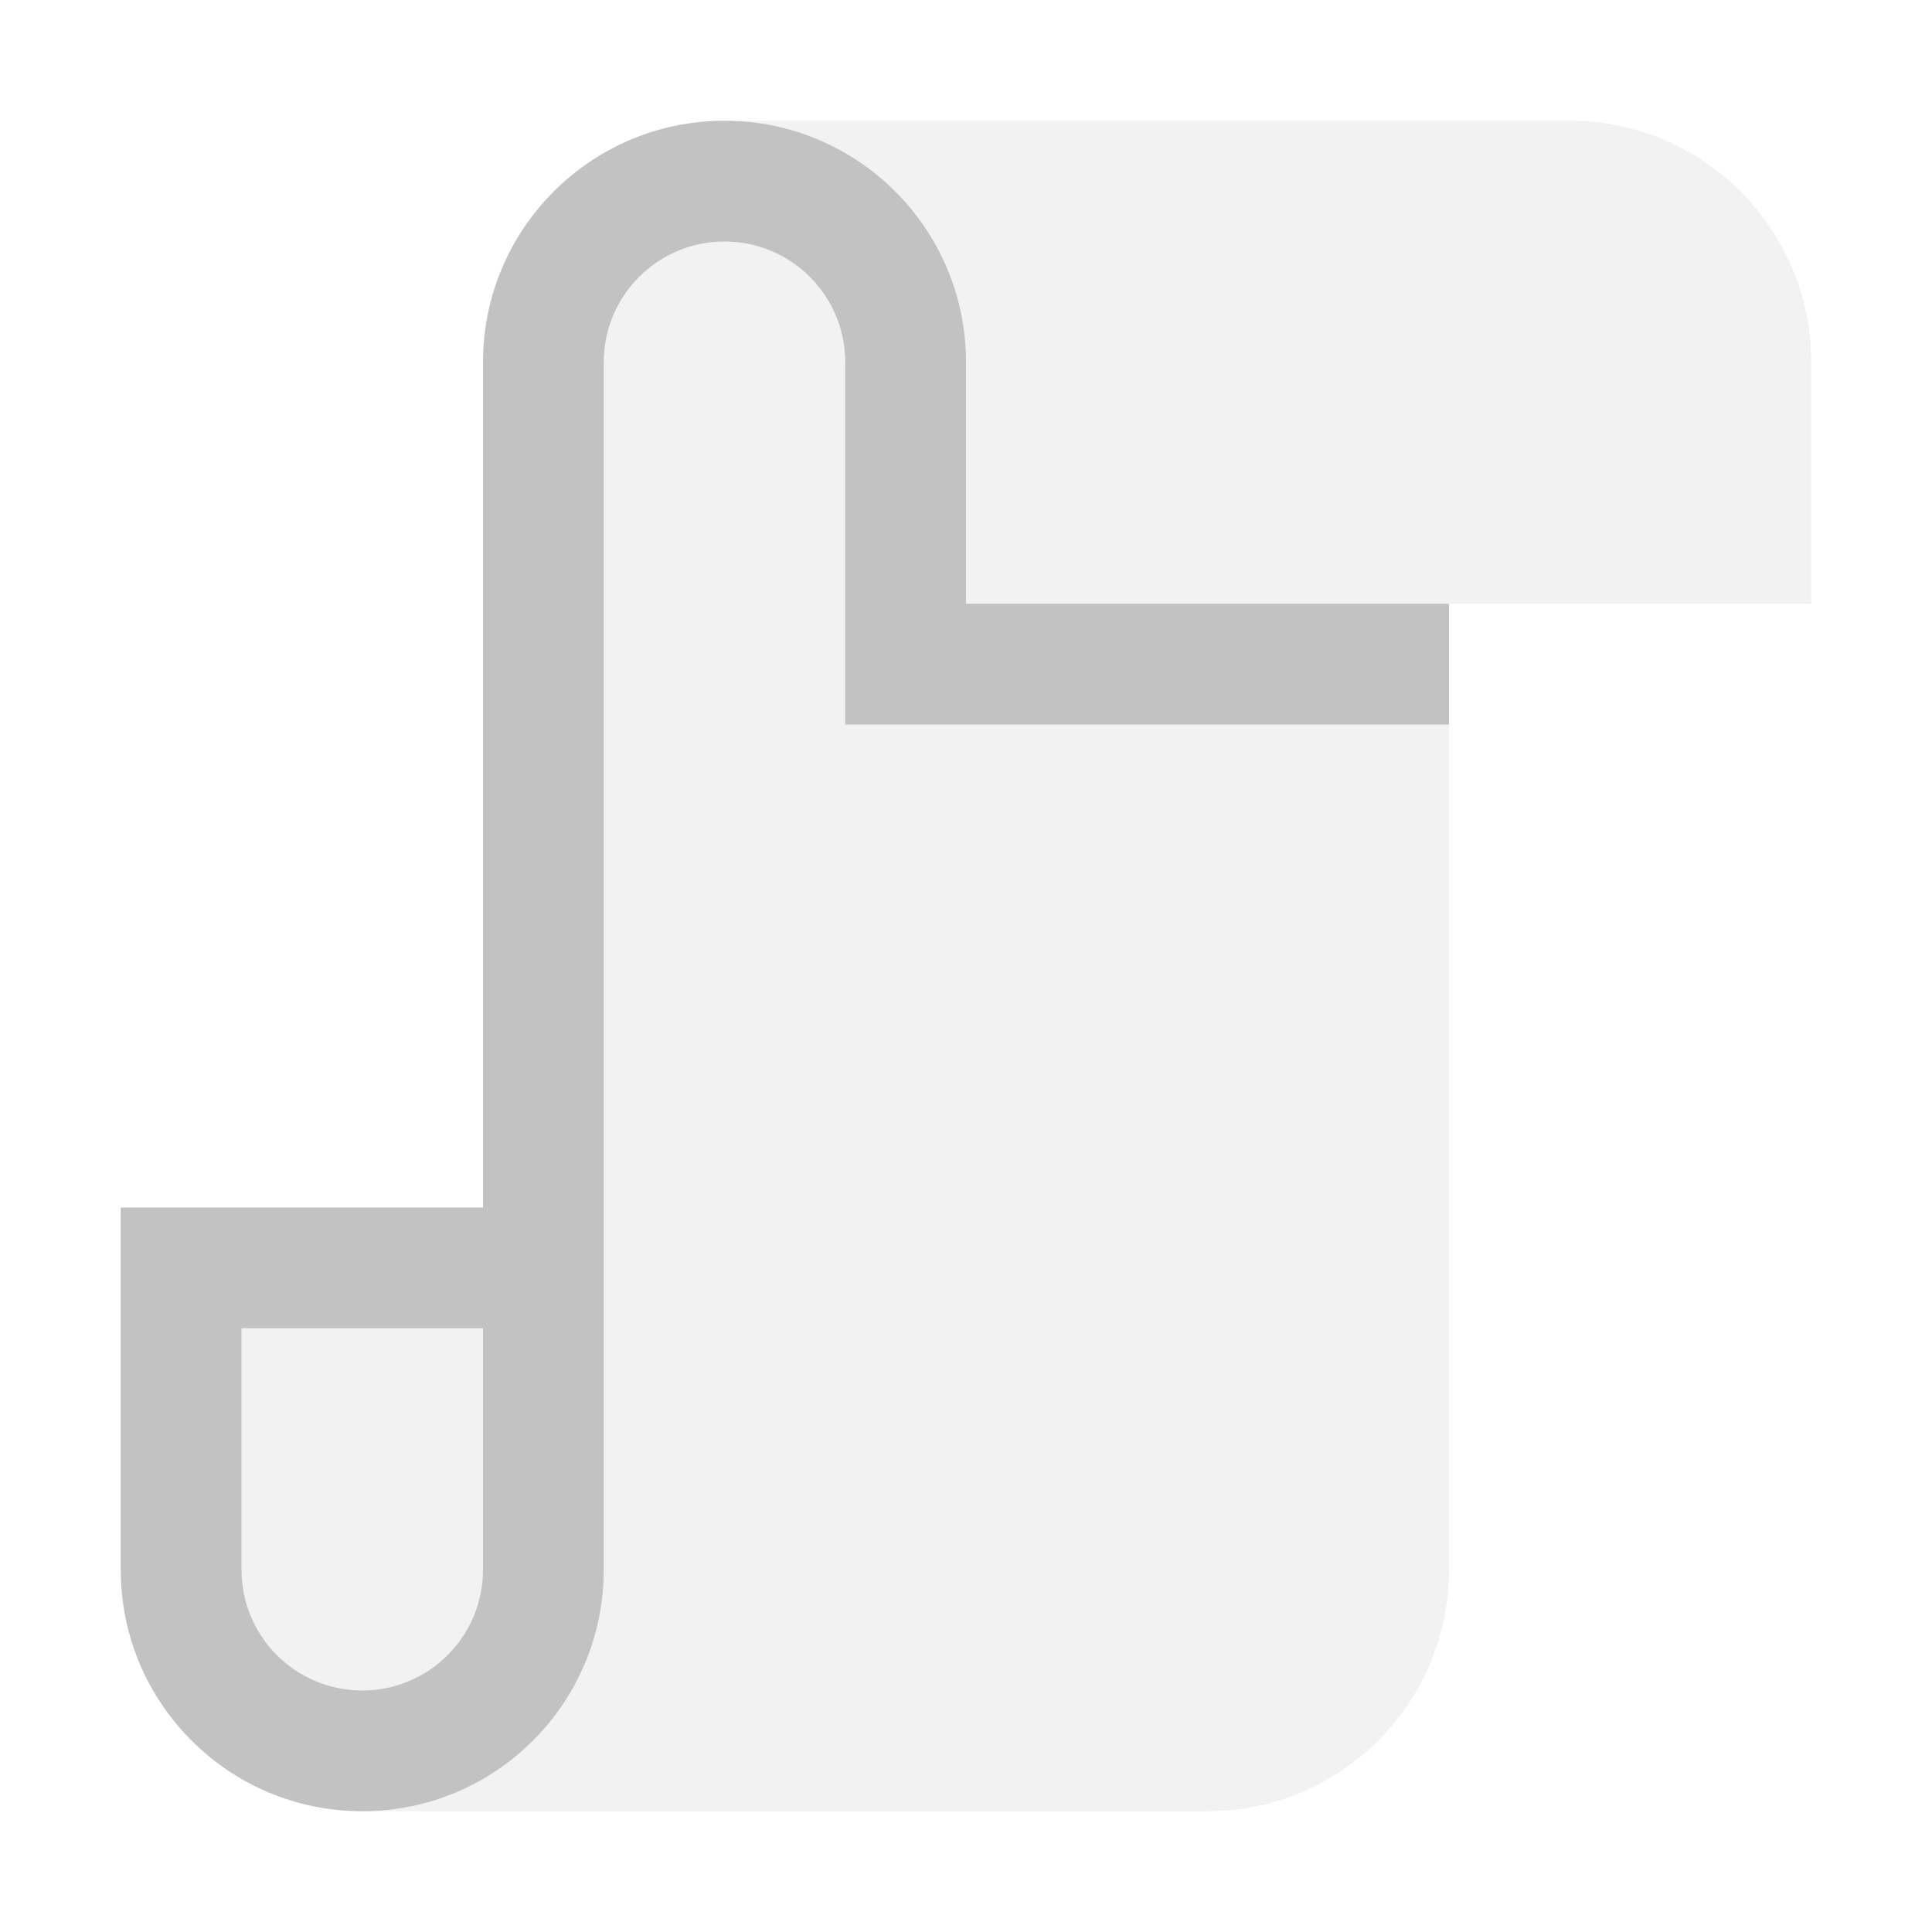
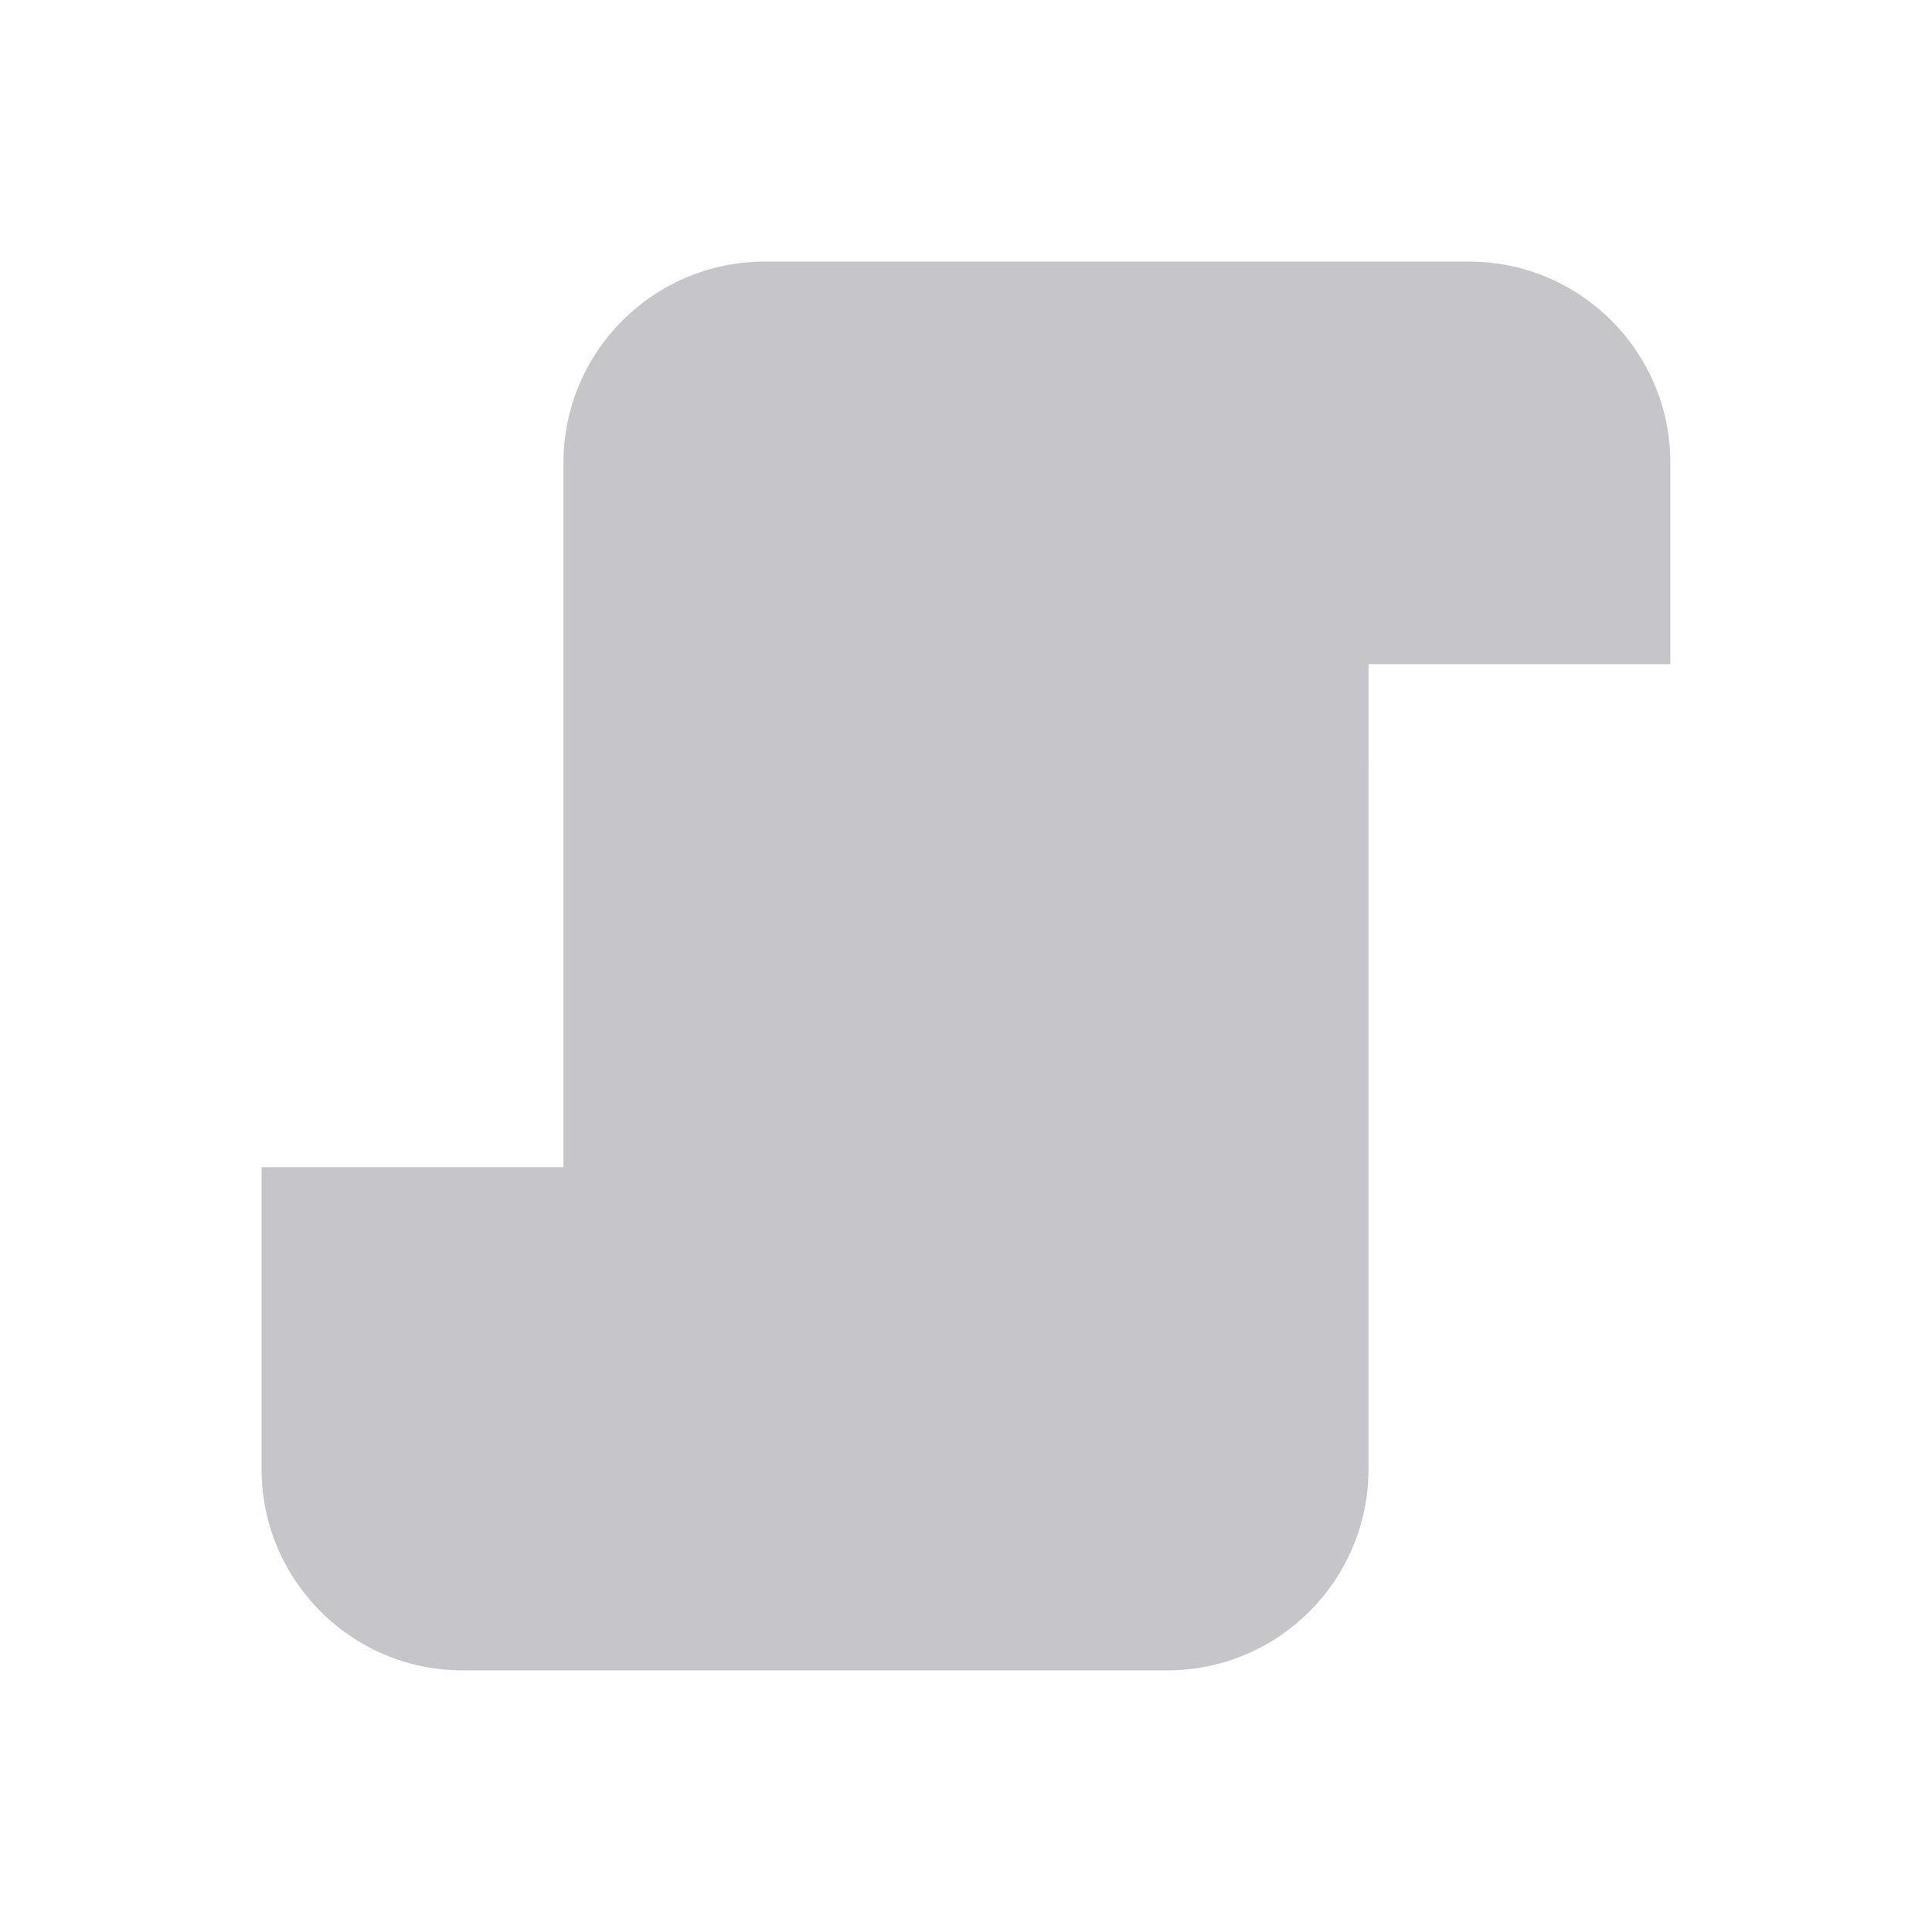
- <svg xmlns="http://www.w3.org/2000/svg" width="16" height="16">
-   <path fill="#f2f2f2" d="M6 1a2 2 0 0 0-2 2v7H1v3a2 2 0 0 0 2 2h7a2 2 0 0 0 2-2V5h3V3a2 2 0 0 0-2-2z" />
-   <path fill-opacity=".2" d="M6 1a2 2 0 0 0-2 2v7H1v3a2 2 0 1 0 4 0V3a1 1 0 0 1 2 0v3h5V5H8V3a2 2 0 0 0-2-2zM2 11h2v2a1 1 0 0 1-2 0z" />
+ <svg xmlns="http://www.w3.org/2000/svg" viewBox="0 0 24 24" fill="#c6c6ca">
+   <g transform="translate(2 2) scale(1.25)">
+     <path fill="#c6c6ca" d="M6 1a2 2 0 0 0-2 2v7H1v3a2 2 0 0 0 2 2h7a2 2 0 0 0 2-2V5h3V3a2 2 0 0 0-2-2z" />
+     <path fill-opacity=".2" d="M6 1a2 2 0 0 0-2 2v7H1v3a2 2 0 1 0 4 0V3a1 1 0 0 1 2 0v3h5V5H8V3a2 2 0 0 0-2-2zM2 11h2v2a1 1 0 0 1-2 0z" />
+   </g>
</svg>
